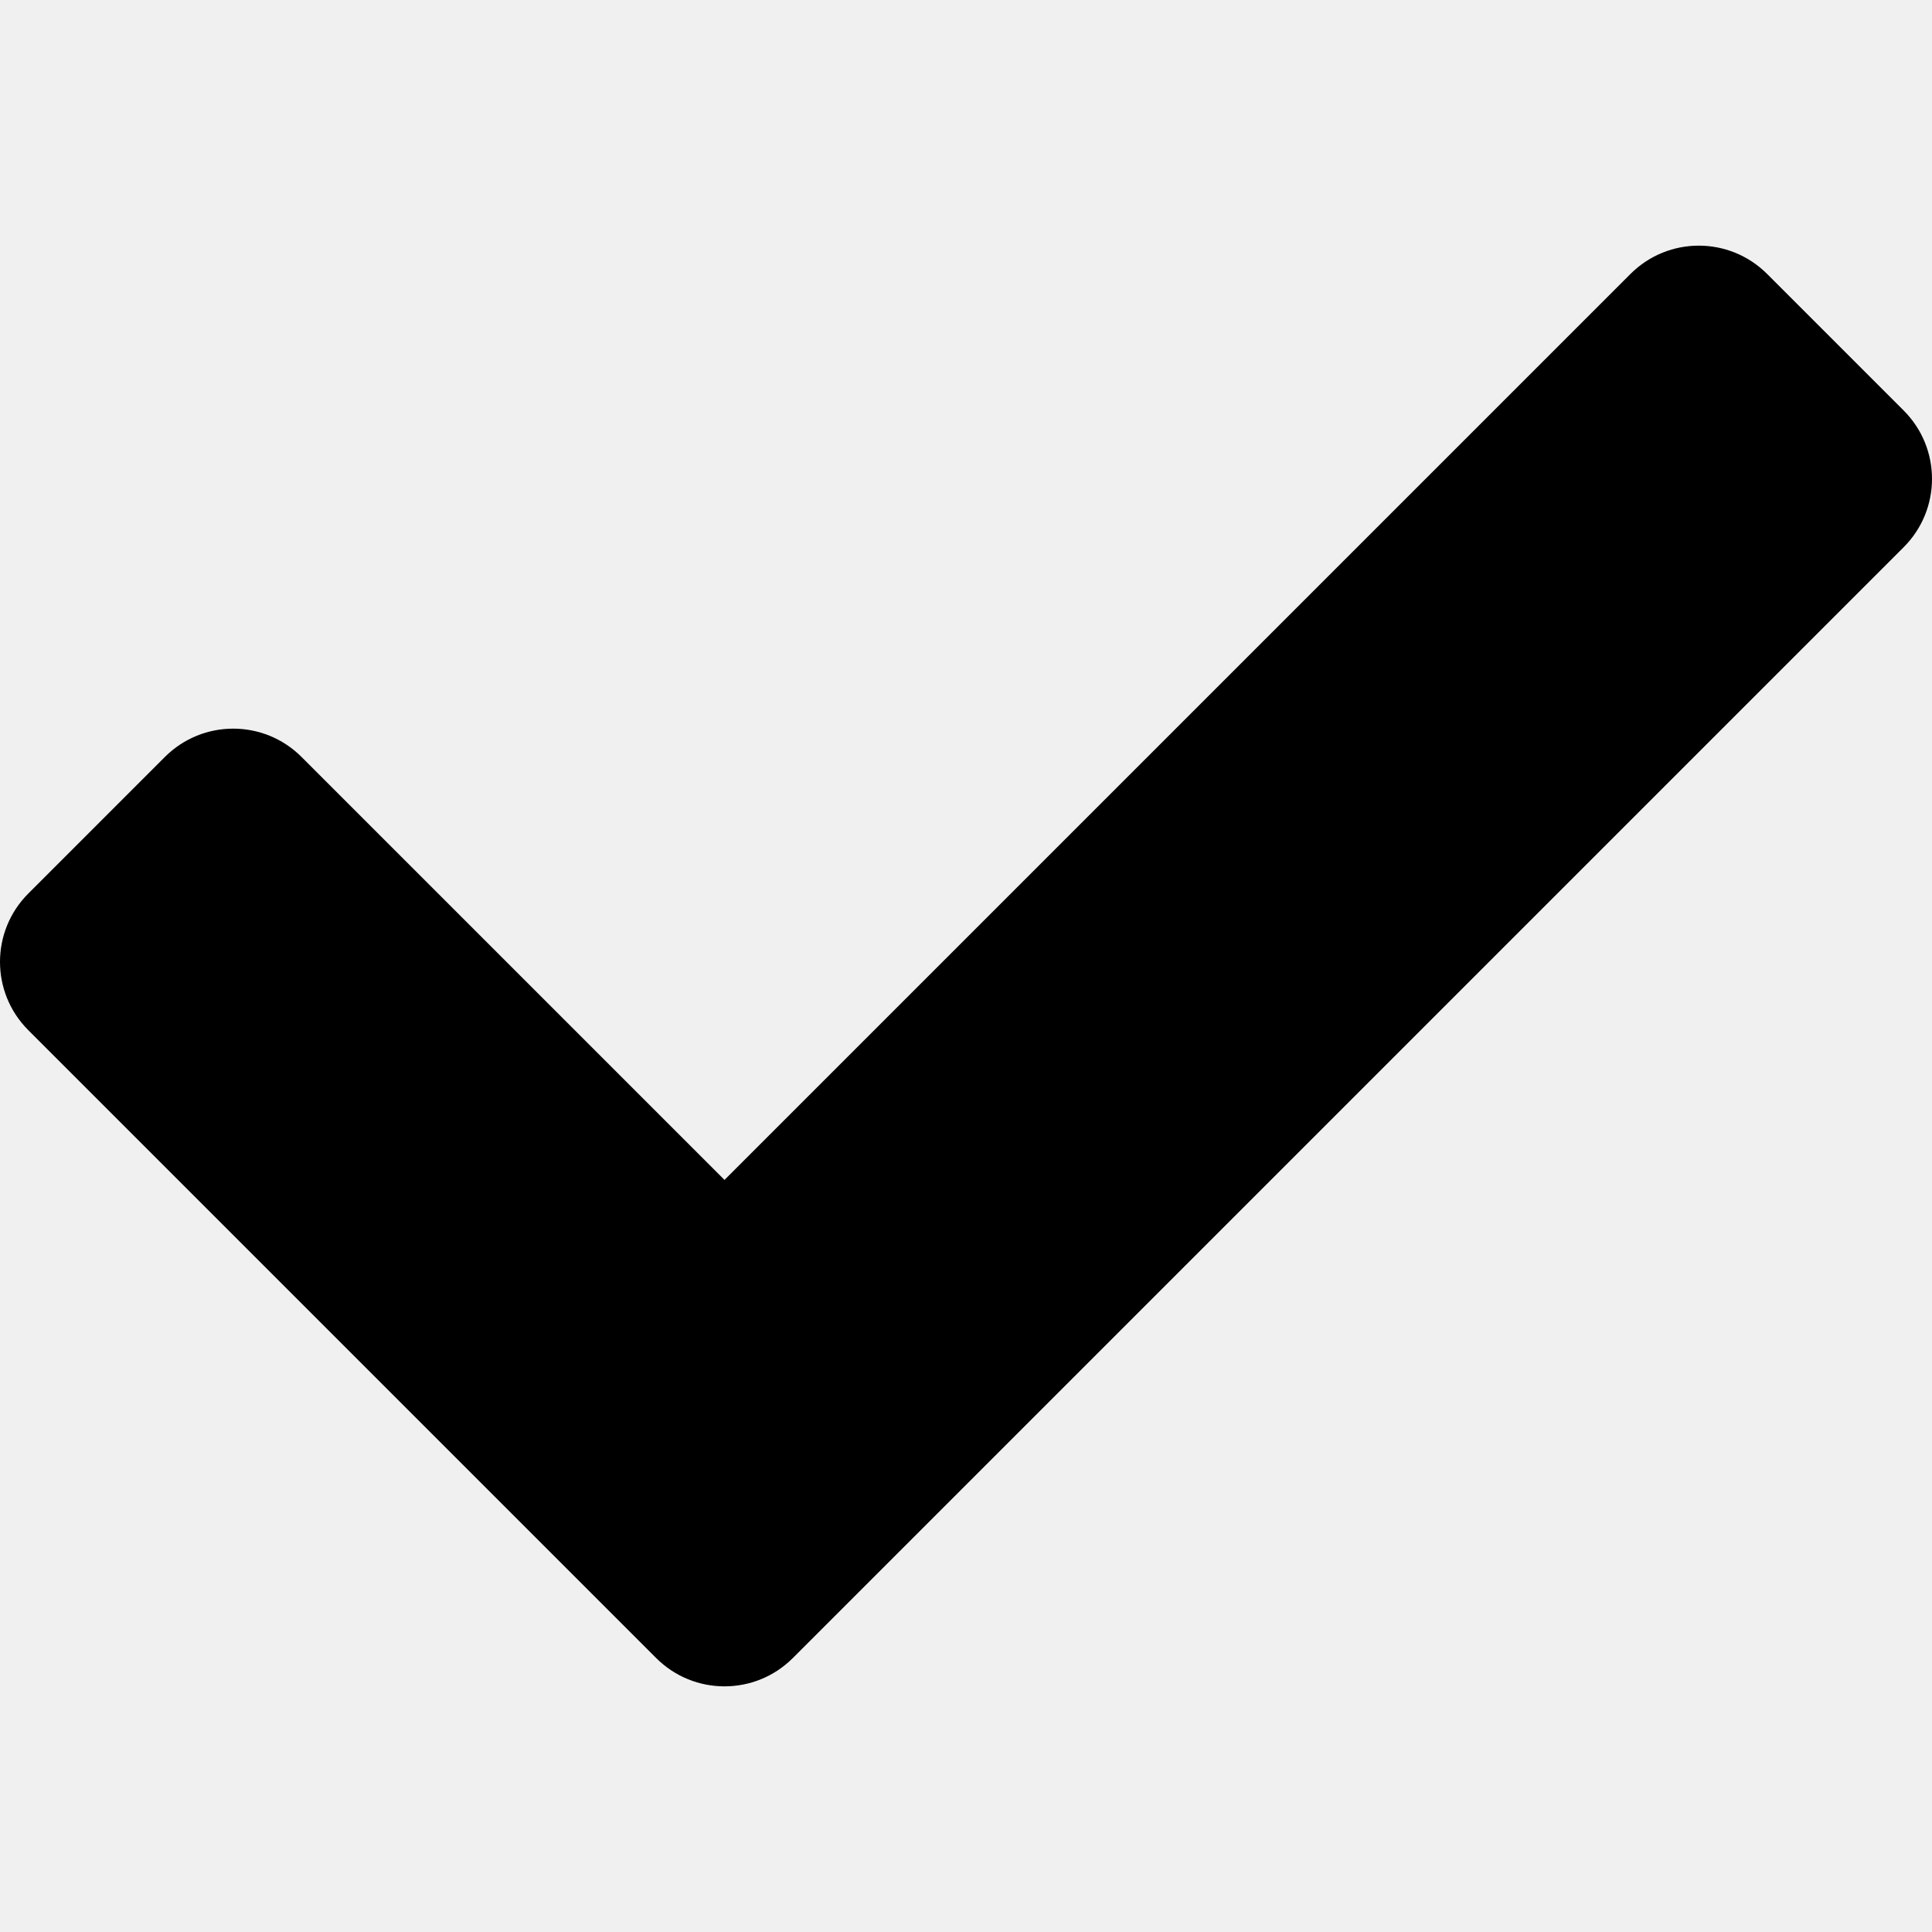
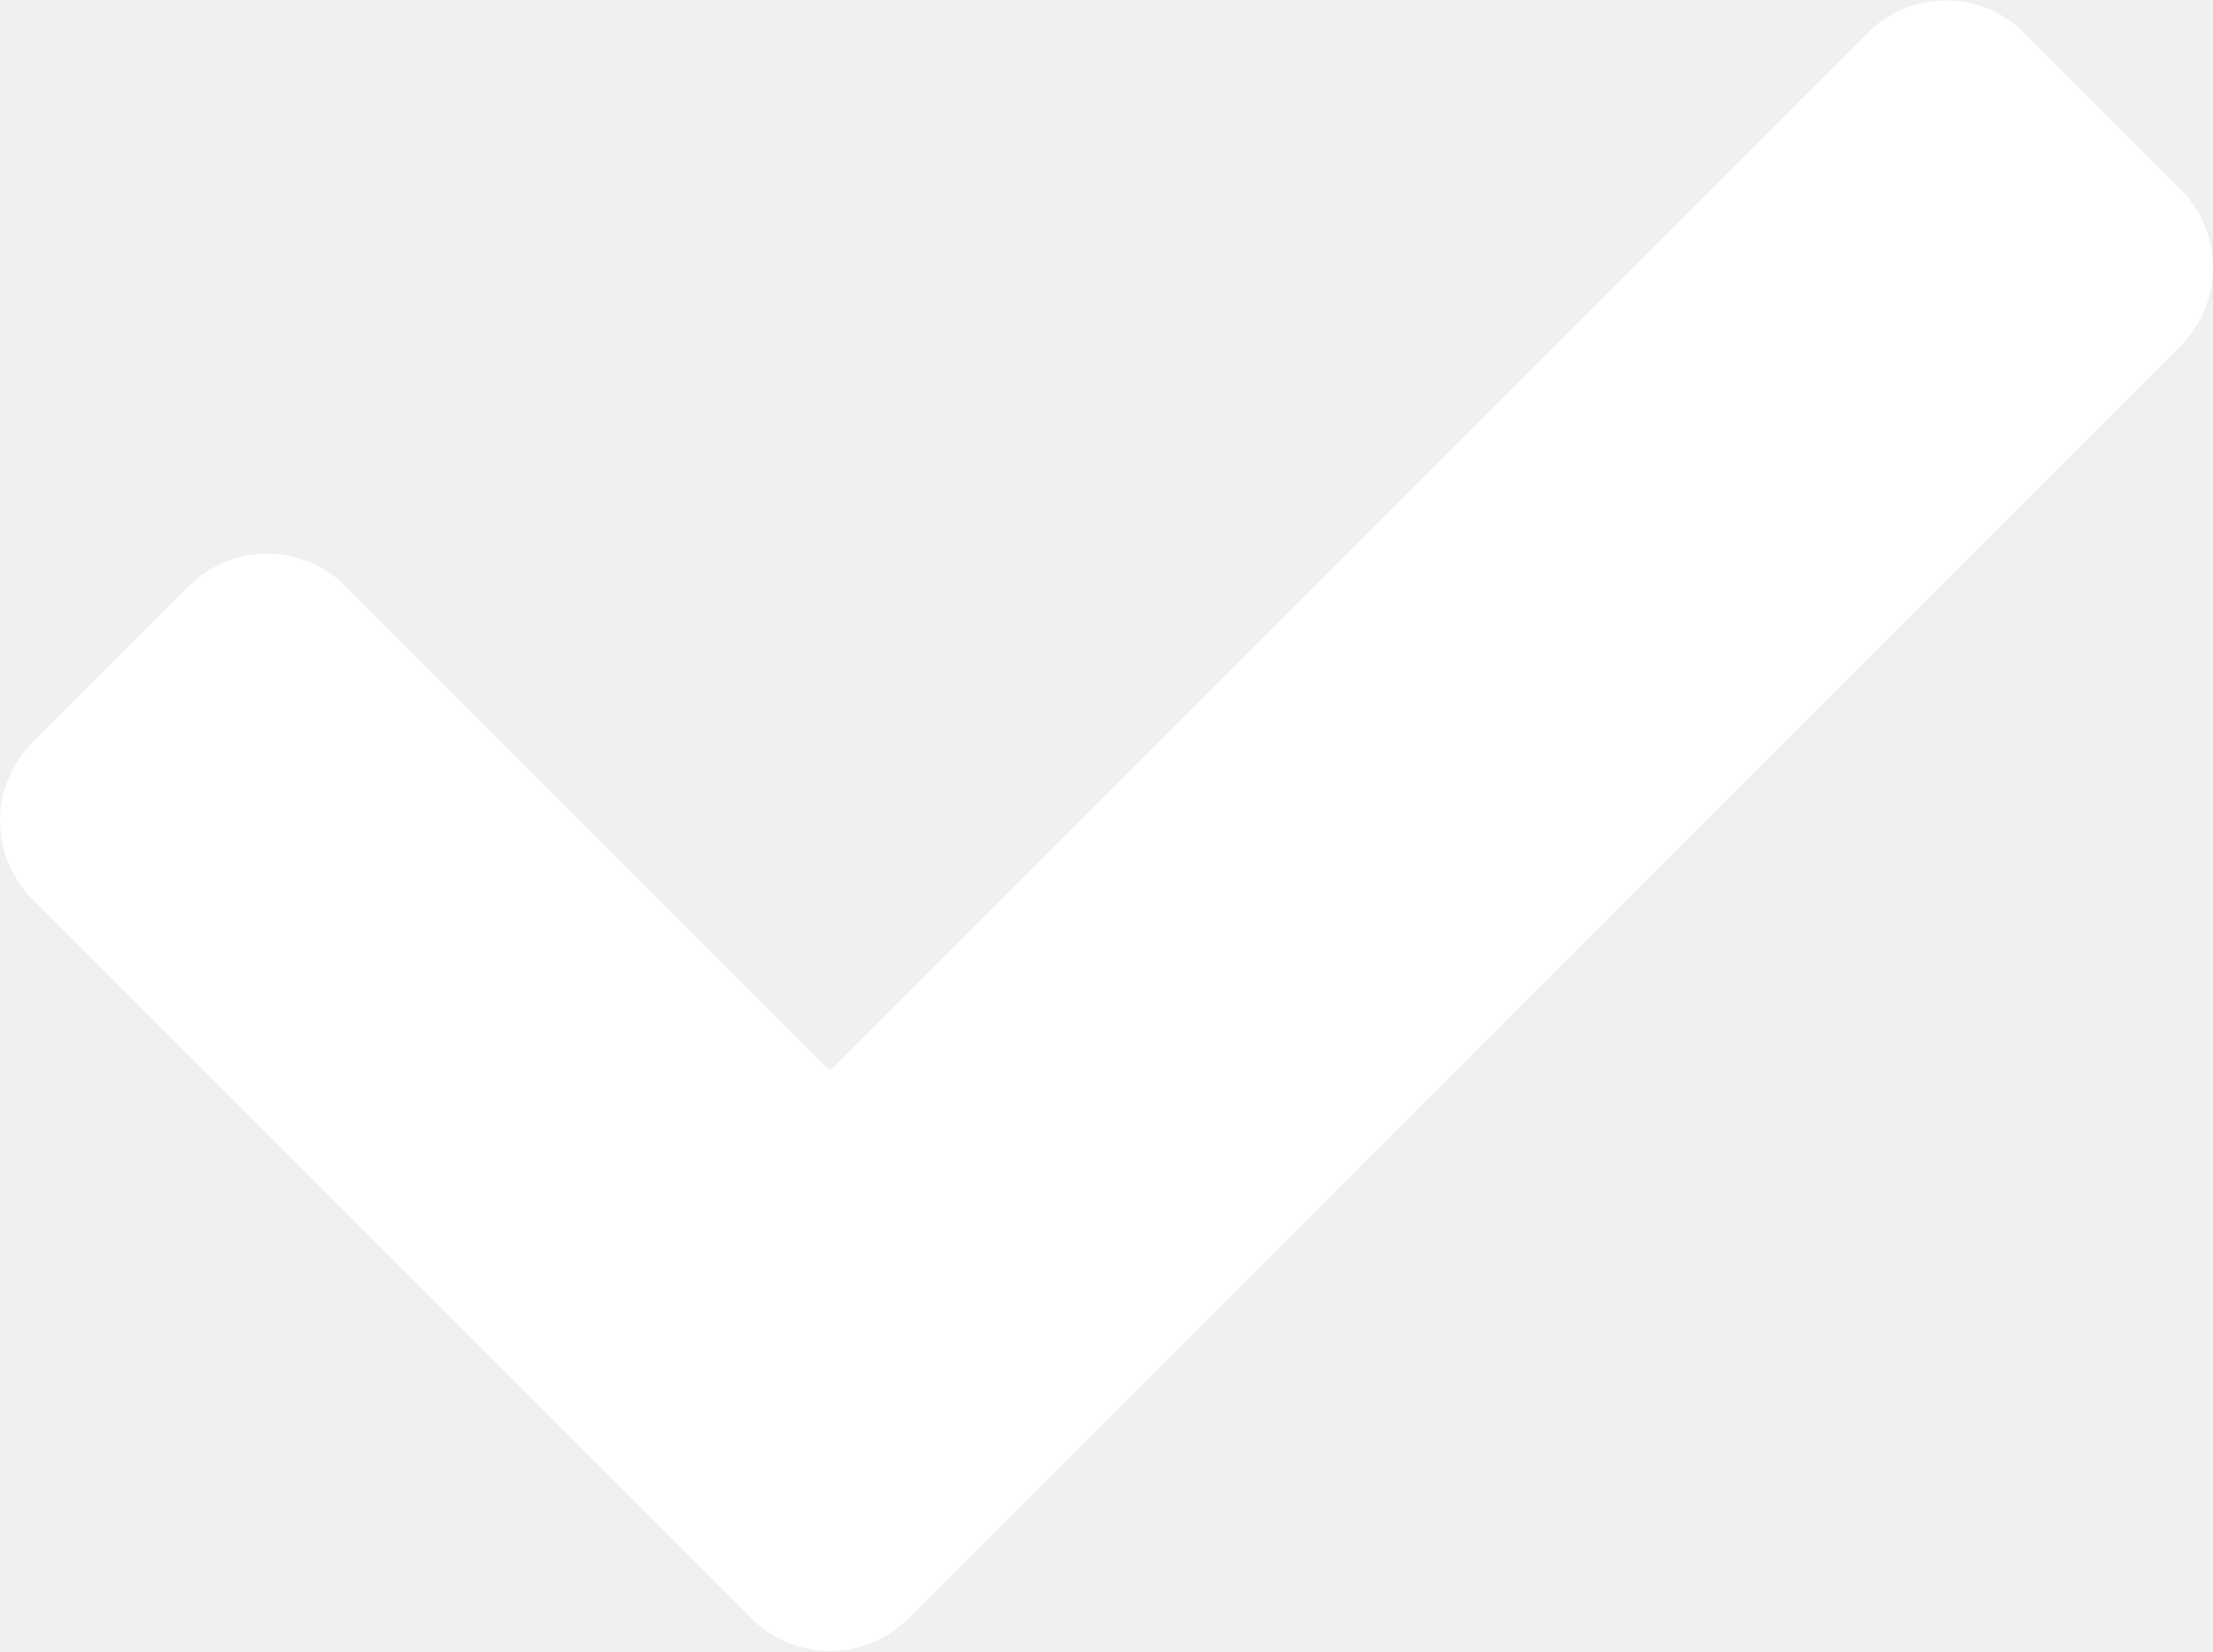
- <svg xmlns="http://www.w3.org/2000/svg" aria-hidden="true" focusable="false" data-prefix="fas" data-icon="check" class="svg-inline--fa fa-check fa-w-16" role="img" viewBox="0 0 512 512">
-   <path fill="currentColor" d="M173.898 439.404l-166.4-166.4c-9.997-9.997-9.997-26.206 0-36.204l36.203-36.204c9.997-9.998 26.207-9.998 36.204 0L192 312.69 432.095 72.596c9.997-9.997 26.207-9.997 36.204 0l36.203 36.204c9.997 9.997 9.997 26.206 0 36.204l-294.4 294.401c-9.998 9.997-26.207 9.997-36.204-.001z" />
+ <svg xmlns="http://www.w3.org/2000/svg" width="512" height="382" viewBox="0 0 512 382" fill="none">
+   <path d="M173.898 374.404L7.498 208.004C-2.499 198.007 -2.499 181.798 7.498 171.8L43.701 135.596C53.698 125.598 69.908 125.598 79.905 135.596L192 247.69L432.095 7.596C442.092 -2.401 458.302 -2.401 468.299 7.596L504.502 43.8C514.499 53.797 514.499 70.006 504.502 80.004L210.102 374.405C200.104 384.402 183.895 384.402 173.898 374.404Z" fill="white" />
</svg>
